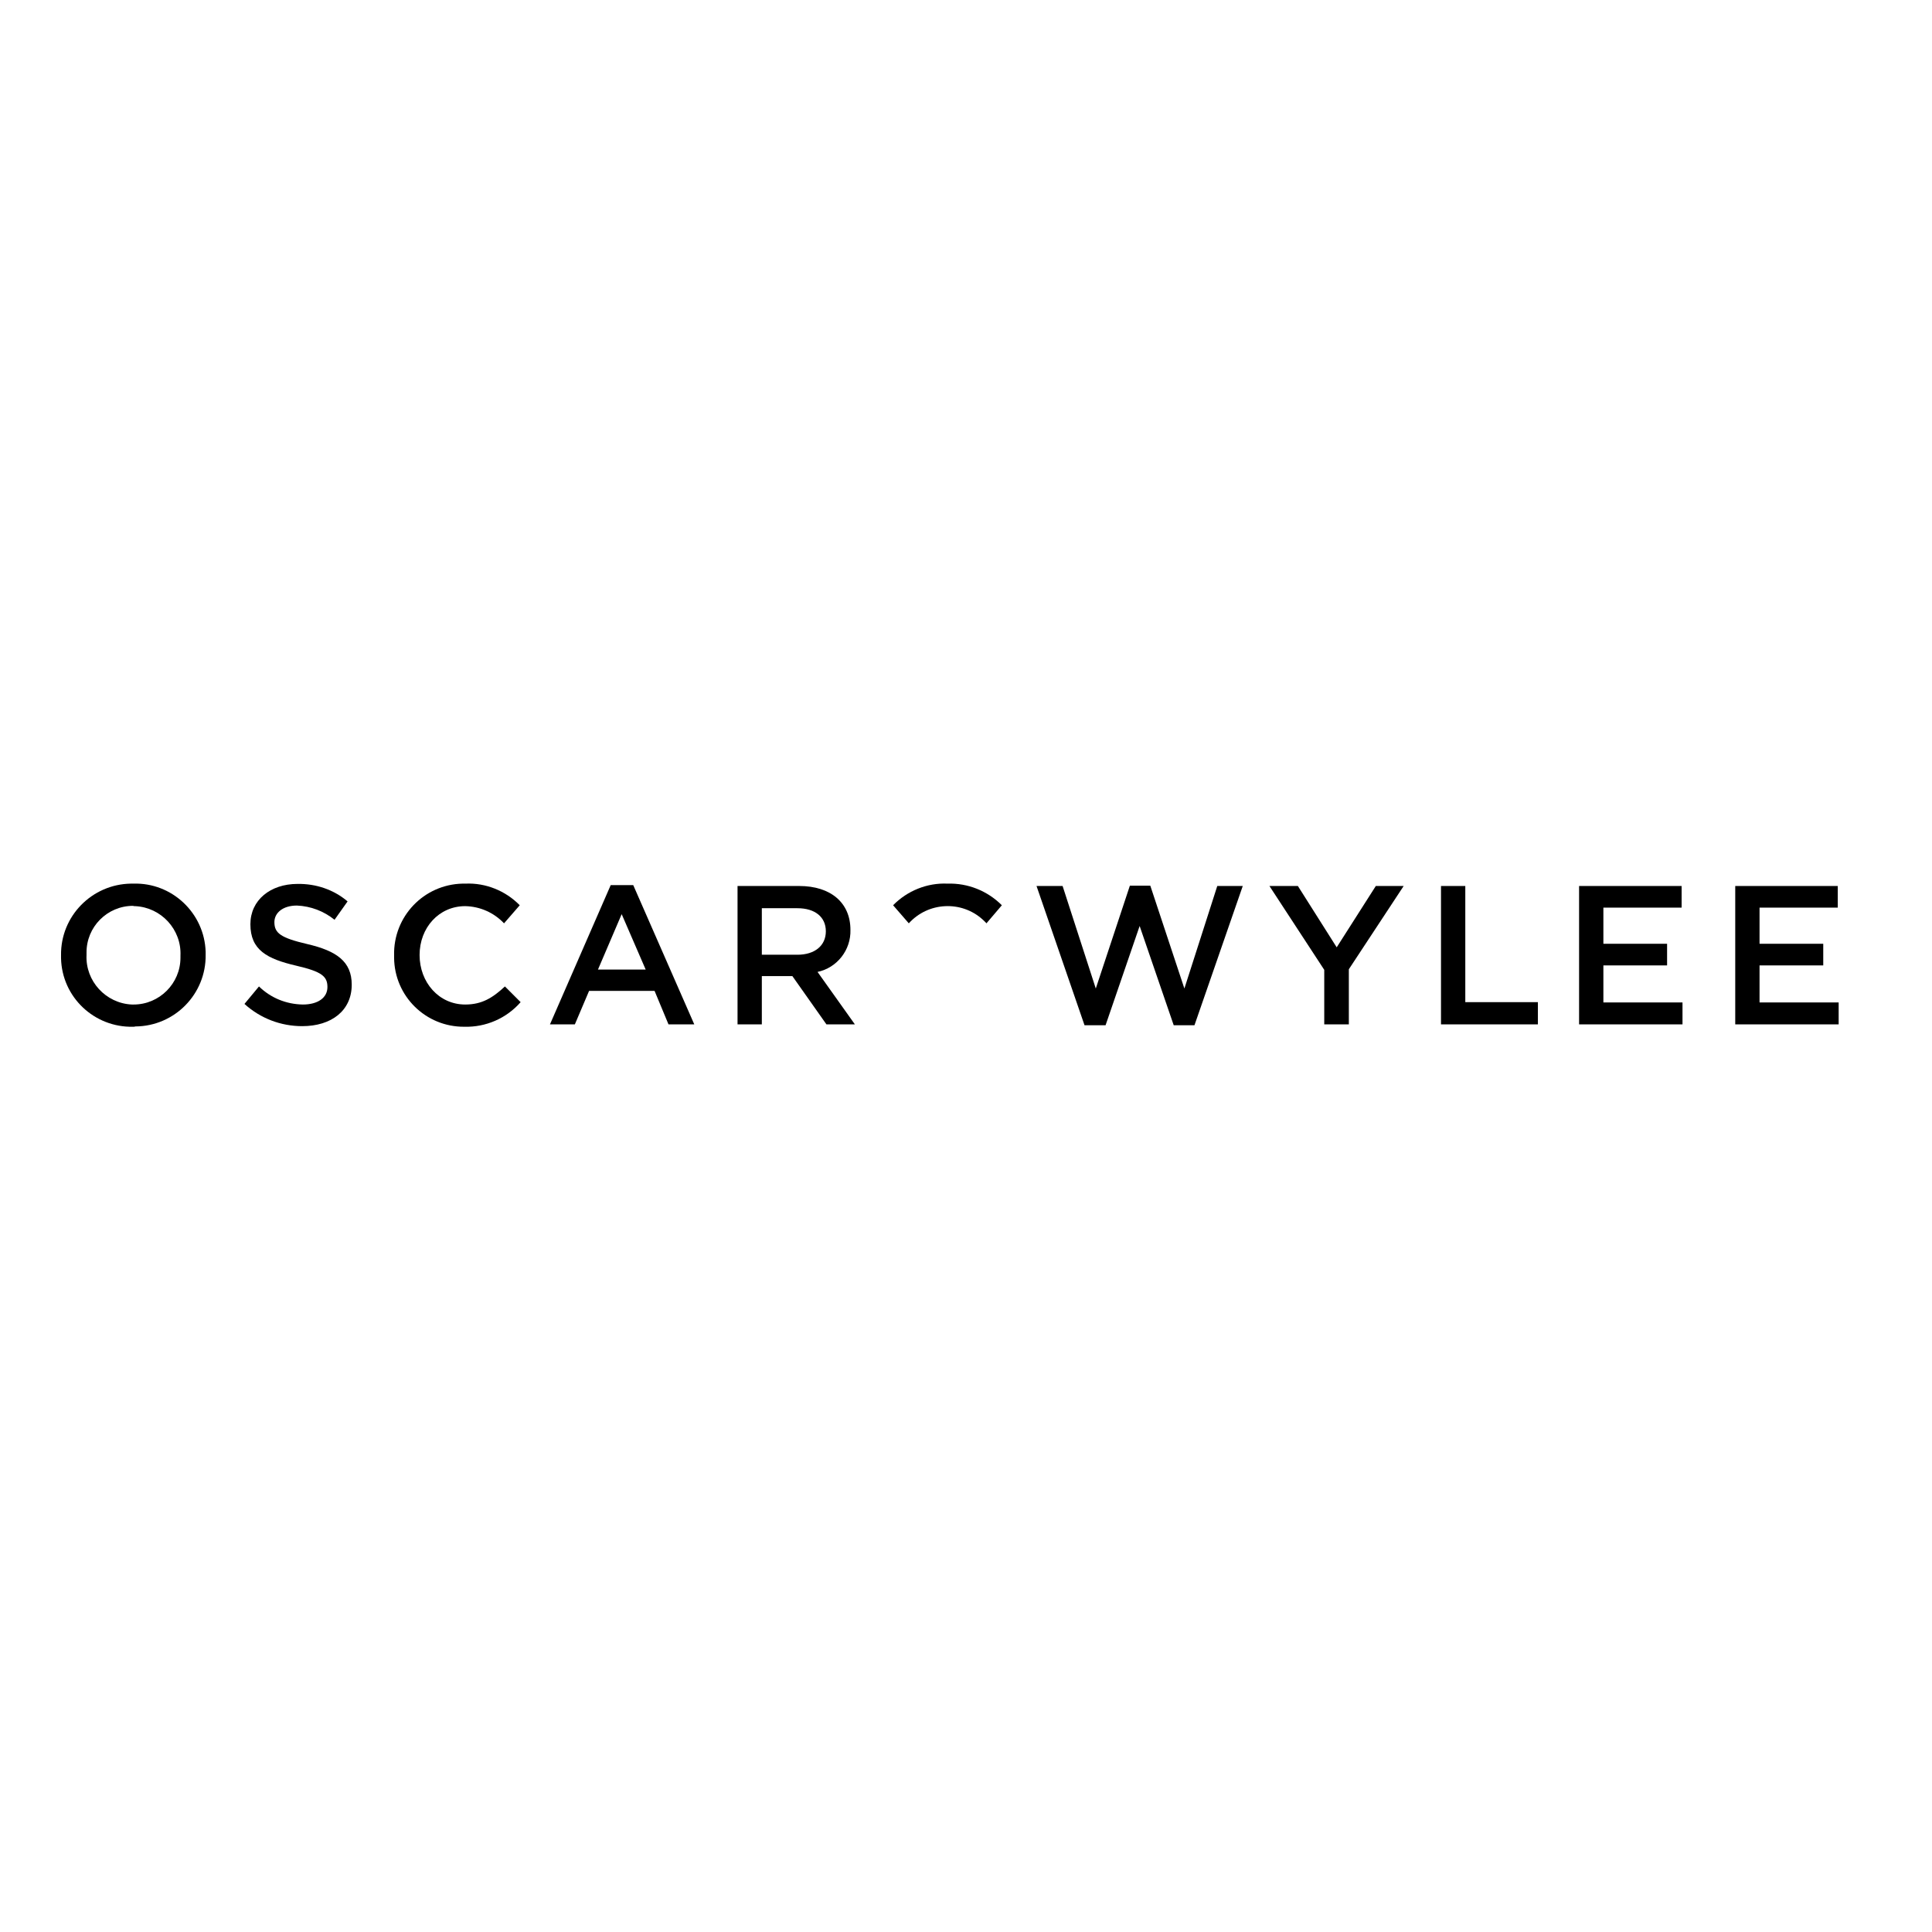
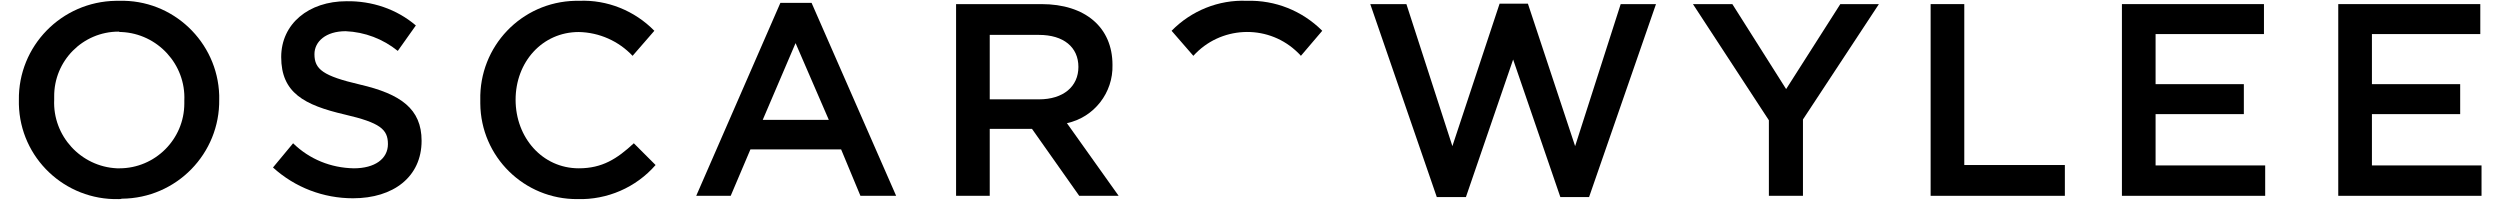
- <svg xmlns="http://www.w3.org/2000/svg" version="1.1" id="layer" x="0px" y="0px" viewBox="0 0 652 652" style="enable-background:new 0 0 652 652;" xml:space="preserve">
-   <g id="Layer_2">
-     <g id="Layer_1-2">
-       <path d="M44.9,346.5c-13.1,0.3-24-10-24.3-23.1c0-0.3,0-0.7,0-1c-0.2-13.2,10.4-24,23.6-24.2c0.3,0,0.5,0,0.8,0    c13.1-0.4,24,10,24.4,23c0,0.3,0,0.7,0,1c0.2,13.2-10.4,24.1-23.7,24.2C45.4,346.5,45.2,346.5,44.9,346.5 M44.9,305.7    c-8.7,0-15.8,7.1-15.7,15.9c0,0.2,0,0.5,0,0.7c-0.4,8.8,6.5,16.3,15.3,16.7c0.2,0,0.4,0,0.6,0c8.7,0,15.8-7.1,15.8-15.8    c0-0.2,0-0.5,0-0.7c0.4-8.8-6.5-16.3-15.3-16.7C45.2,305.8,45.1,305.8,44.9,305.7" />
-       <path d="M103.7,318.6c9.9,2.3,15,5.9,15,13.7c0,8.8-6.9,14-16.7,14c-7.2,0-14.1-2.6-19.5-7.5l4.9-5.9c4,3.9,9.2,6,14.8,6.1    c5.1,0,8.3-2.3,8.3-5.9s-1.9-5.2-10.5-7.2c-9.9-2.3-15.5-5.3-15.5-14c0-8.1,6.7-13.6,15.9-13.6c6.2-0.1,12.2,1.9,16.9,5.9    l-4.4,6.2c-3.6-2.9-8-4.6-12.7-4.8c-4.8,0-7.6,2.5-7.6,5.6C92.6,314.9,94.7,316.5,103.7,318.6" />
-       <path d="M156.7,346.5c-13,0.1-23.6-10.3-23.7-23.3c0-0.3,0-0.6,0-0.8c-0.3-13.1,10-23.9,23.1-24.2c0.3,0,0.7,0,1,0    c6.8-0.3,13.5,2.4,18.3,7.3l-5.3,6.1c-3.4-3.6-8.1-5.7-13.1-5.8c-8.9,0-15.4,7.3-15.4,16.5c0,9.2,6.5,16.7,15.4,16.7    c5.7,0,9.3-2.3,13.4-6.1l5.3,5.3C170.9,343.7,163.9,346.7,156.7,346.5" />
-       <path d="M234.3,345.7h-8.7l-4.7-11.3h-22.1l-4.8,11.3h-8.4l20.5-47h7.6L234.3,345.7z M209.8,308.5l-8,18.7h16.1L209.8,308.5z" />
-       <path d="M278.9,345.7l-11.5-16.3h-10.3v16.3h-8.2V299h20.8c10.7,0,17.3,5.7,17.3,14.8c0.2,6.8-4.5,12.8-11.1,14.2l12.6,17.7    L278.9,345.7z M269.1,306.5h-12v15.7h12c5.9,0,9.6-3.1,9.6-7.9C278.7,309.5,275.1,306.5,269.1,306.5" />
-       <polygon points="381.3,298.9 388.2,298.9 399.7,333.6 410.8,299 419.4,299 403.1,346 396.1,346 384.6,312.5 373.1,346 366,346     349.8,299 358.6,299 369.8,333.6   " />
-       <polygon points="455.2,345.7 446.9,345.7 446.9,327.3 428.4,299 438,299 451.1,319.7 464.3,299 473.7,299 455.2,327.1   " />
-       <polygon points="486.3,299 494.5,299 494.5,338.2 519,338.2 519,345.7 486.3,345.7   " />
-       <polygon points="567.5,306.3 541.1,306.3 541.1,318.5 562.6,318.5 562.6,325.8 541.1,325.8 541.1,338.3 567.8,338.3 567.8,345.7     532.9,345.7 532.9,299 567.5,299   " />
-       <polygon points="620.2,306.3 593.8,306.3 593.8,318.5 615.3,318.5 615.3,325.8 593.8,325.8 593.8,338.3 620.5,338.3 620.5,345.7     585.6,345.7 585.6,299 620.2,299   " />
-       <path d="M319.8,298.2h-0.1c-6.8-0.3-13.5,2.4-18.3,7.3l5.3,6.1c6.5-7.2,17.7-7.8,24.9-1.3c0.4,0.4,0.9,0.8,1.3,1.3l5.2-6.1    C333.2,300.6,326.6,298,319.8,298.2" />
-     </g>
-   </g>
+ <svg xmlns="http://www.w3.org/2000/svg" width="609" height="49" viewBox="0 0 609 49" fill="none">
+   <path d="M28.9 48.501C15.8 48.801 4.9 38.501 4.6 25.401C4.6 25.101 4.6 24.701 4.6 24.401C4.4 11.201 15 0.401 28.2 0.201C28.5 0.201 28.7 0.201 29 0.201C42.1 -0.199 53 10.201 53.4 23.201C53.4 23.501 53.4 23.901 53.4 24.201C53.6 37.401 43 48.301 29.7 48.401C29.4 48.501 29.2 48.501 28.9 48.501ZM28.9 7.701C20.2 7.701 13.1 14.801 13.2 23.601C13.2 23.801 13.2 24.101 13.2 24.301C12.8 33.101 19.7 40.601 28.5 41.001C28.7 41.001 28.9 41.001 29.1 41.001C37.8 41.001 44.9 33.901 44.9 25.201C44.9 25.001 44.9 24.701 44.9 24.501C45.3 15.701 38.4 8.201 29.6 7.801C29.2 7.801 29.1 7.801 28.9 7.701Z" fill="black" />
+   <path d="M87.7 20.601C97.6 22.901 102.7 26.5 102.7 34.3C102.7 43.1 95.8 48.3 86 48.3C78.8 48.3 71.9 45.7 66.5 40.8L71.4 34.901C75.4 38.8 80.6 40.901 86.2 41.001C91.3 41.001 94.5 38.7 94.5 35.1C94.5 31.5 92.6 29.901 84 27.901C74.1 25.601 68.5 22.601 68.5 13.9C68.5 5.8 75.2 0.3 84.4 0.3C90.6 0.2 96.6 2.2 101.3 6.2L96.9 12.4C93.3 9.5 88.9 7.8 84.2 7.6C79.4 7.6 76.6 10.101 76.6 13.2C76.6 16.901 78.7 18.5 87.7 20.601Z" fill="black" />
+   <path d="M140.7 48.5C127.7 48.6 117.1 38.2 117 25.2C117 24.9 117 24.6 117 24.4C116.7 11.3 127 0.5 140.1 0.2C140.4 0.2 140.8 0.2 141.1 0.2C147.9 -0.1 154.6 2.6 159.4 7.5L154.1 13.6C150.7 10 146 7.9 141 7.8C132.1 7.8 125.6 15.1 125.6 24.3C125.6 33.5 132.1 41 141 41C146.7 41 150.3 38.7 154.4 34.9L159.7 40.2C154.9 45.7 147.9 48.7 140.7 48.5Z" fill="black" />
+   <path d="M218.3 47.701H209.6L204.9 36.401H182.8L178 47.701H169.6L190.1 0.701H197.7L218.3 47.701ZM193.8 10.501L185.8 29.201H201.9L193.8 10.501Z" fill="black" />
+   <path d="M262.9 47.7L251.4 31.4H241.1V47.7H232.9V1H253.7C264.4 1 271 6.7 271 15.8C271.2 22.6 266.5 28.6 259.9 30L272.5 47.7H262.9ZM253.1 8.5H241.1V24.2H253.1C259 24.2 262.7 21.1 262.7 16.3C262.7 11.5 259.1 8.5 253.1 8.5Z" fill="black" />
+   <path d="M365.3 0.9H372.2L383.7 35.6L394.8 1H403.4L387.1 48H380.1L368.6 14.5L357.1 48H350L333.8 1H342.6L353.8 35.6L365.3 0.9Z" fill="black" />
+   <path d="M439.2 47.7H430.9V29.3L412.4 1H422L435.1 21.7L448.3 1H457.7L439.2 29.1V47.7Z" fill="black" />
+   <path d="M470.3 1H478.5V40.2H503V47.7H470.3V1Z" fill="black" />
+   <path d="M551.5 8.3H525.1V20.5H546.6V27.8H525.1V40.3H551.8V47.7H516.9V1H551.5V8.3Z" fill="black" />
+   <path d="M604.2 8.3H577.8V20.5H599.3V27.8H577.8V40.3H604.5V47.7H569.6V1H604.2V8.3Z" fill="black" />
+   <path d="M303.8 0.2H303.7C296.9 -0.1 290.2 2.6 285.4 7.5L290.7 13.6C297.2 6.4 308.4 5.8 315.6 12.3C316 12.7 316.5 13.1 316.9 13.6L322.1 7.5C317.2 2.6 310.6 0 303.8 0.2Z" fill="black" />
</svg>
